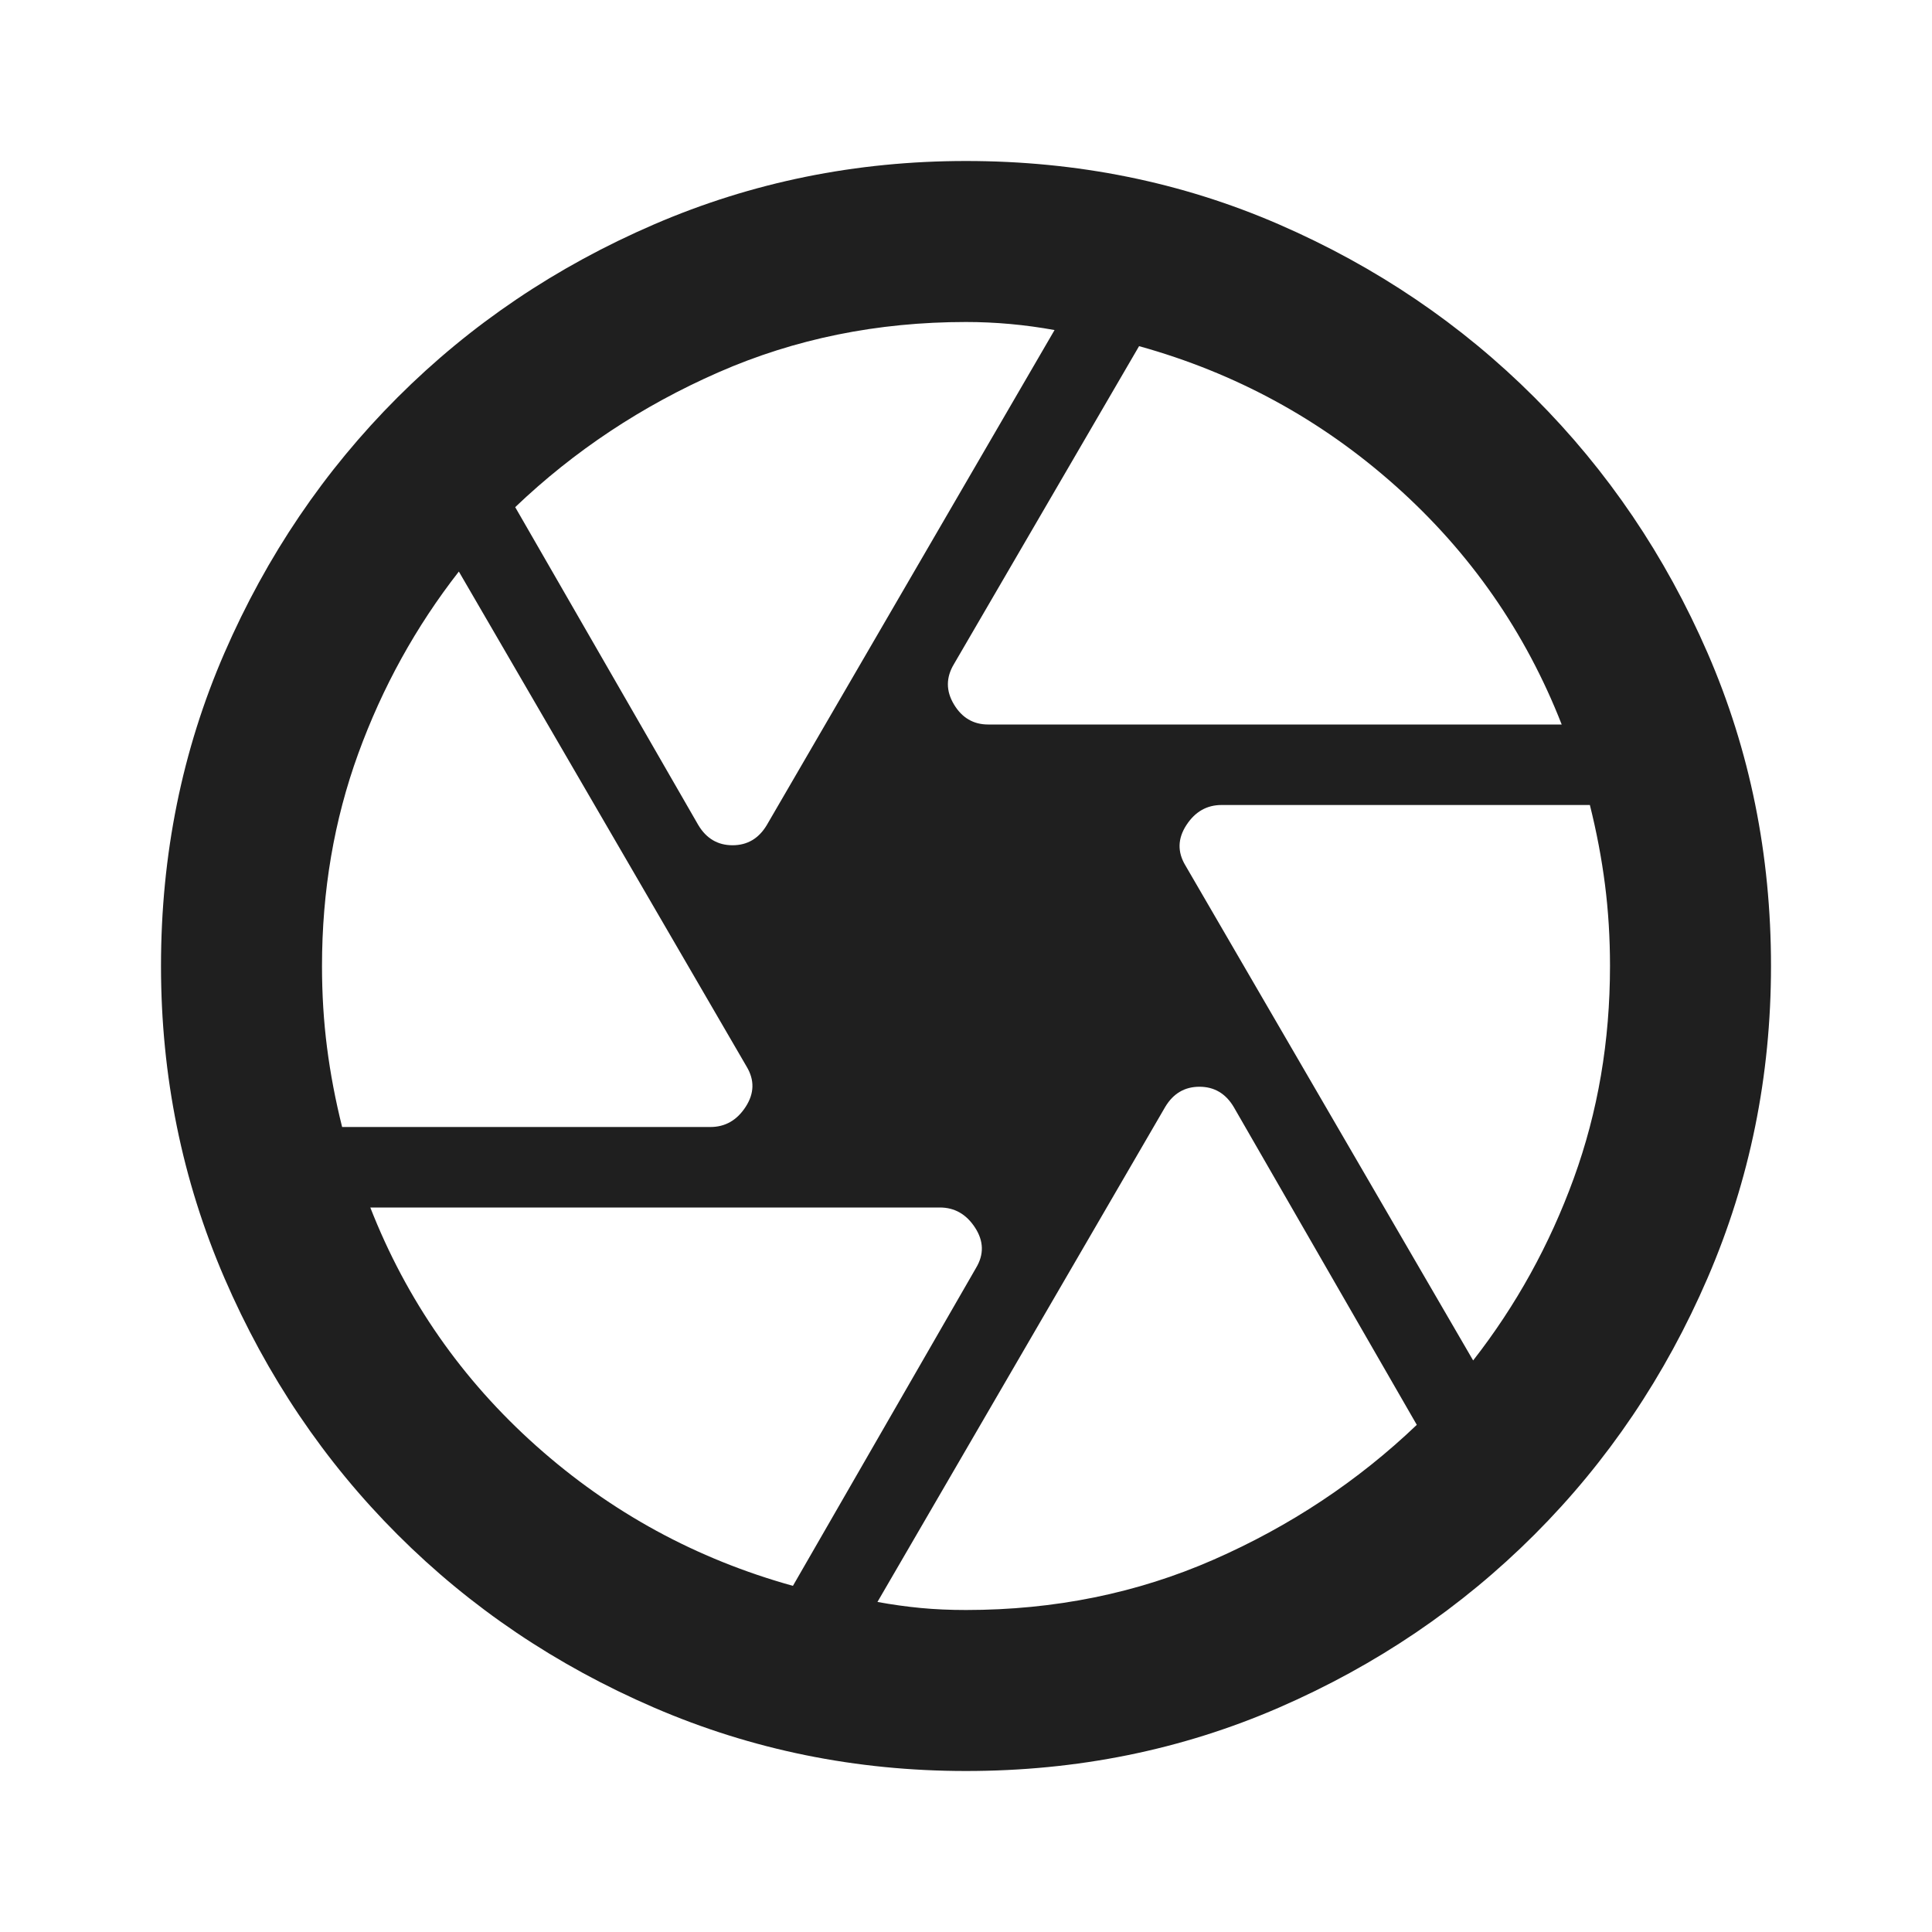
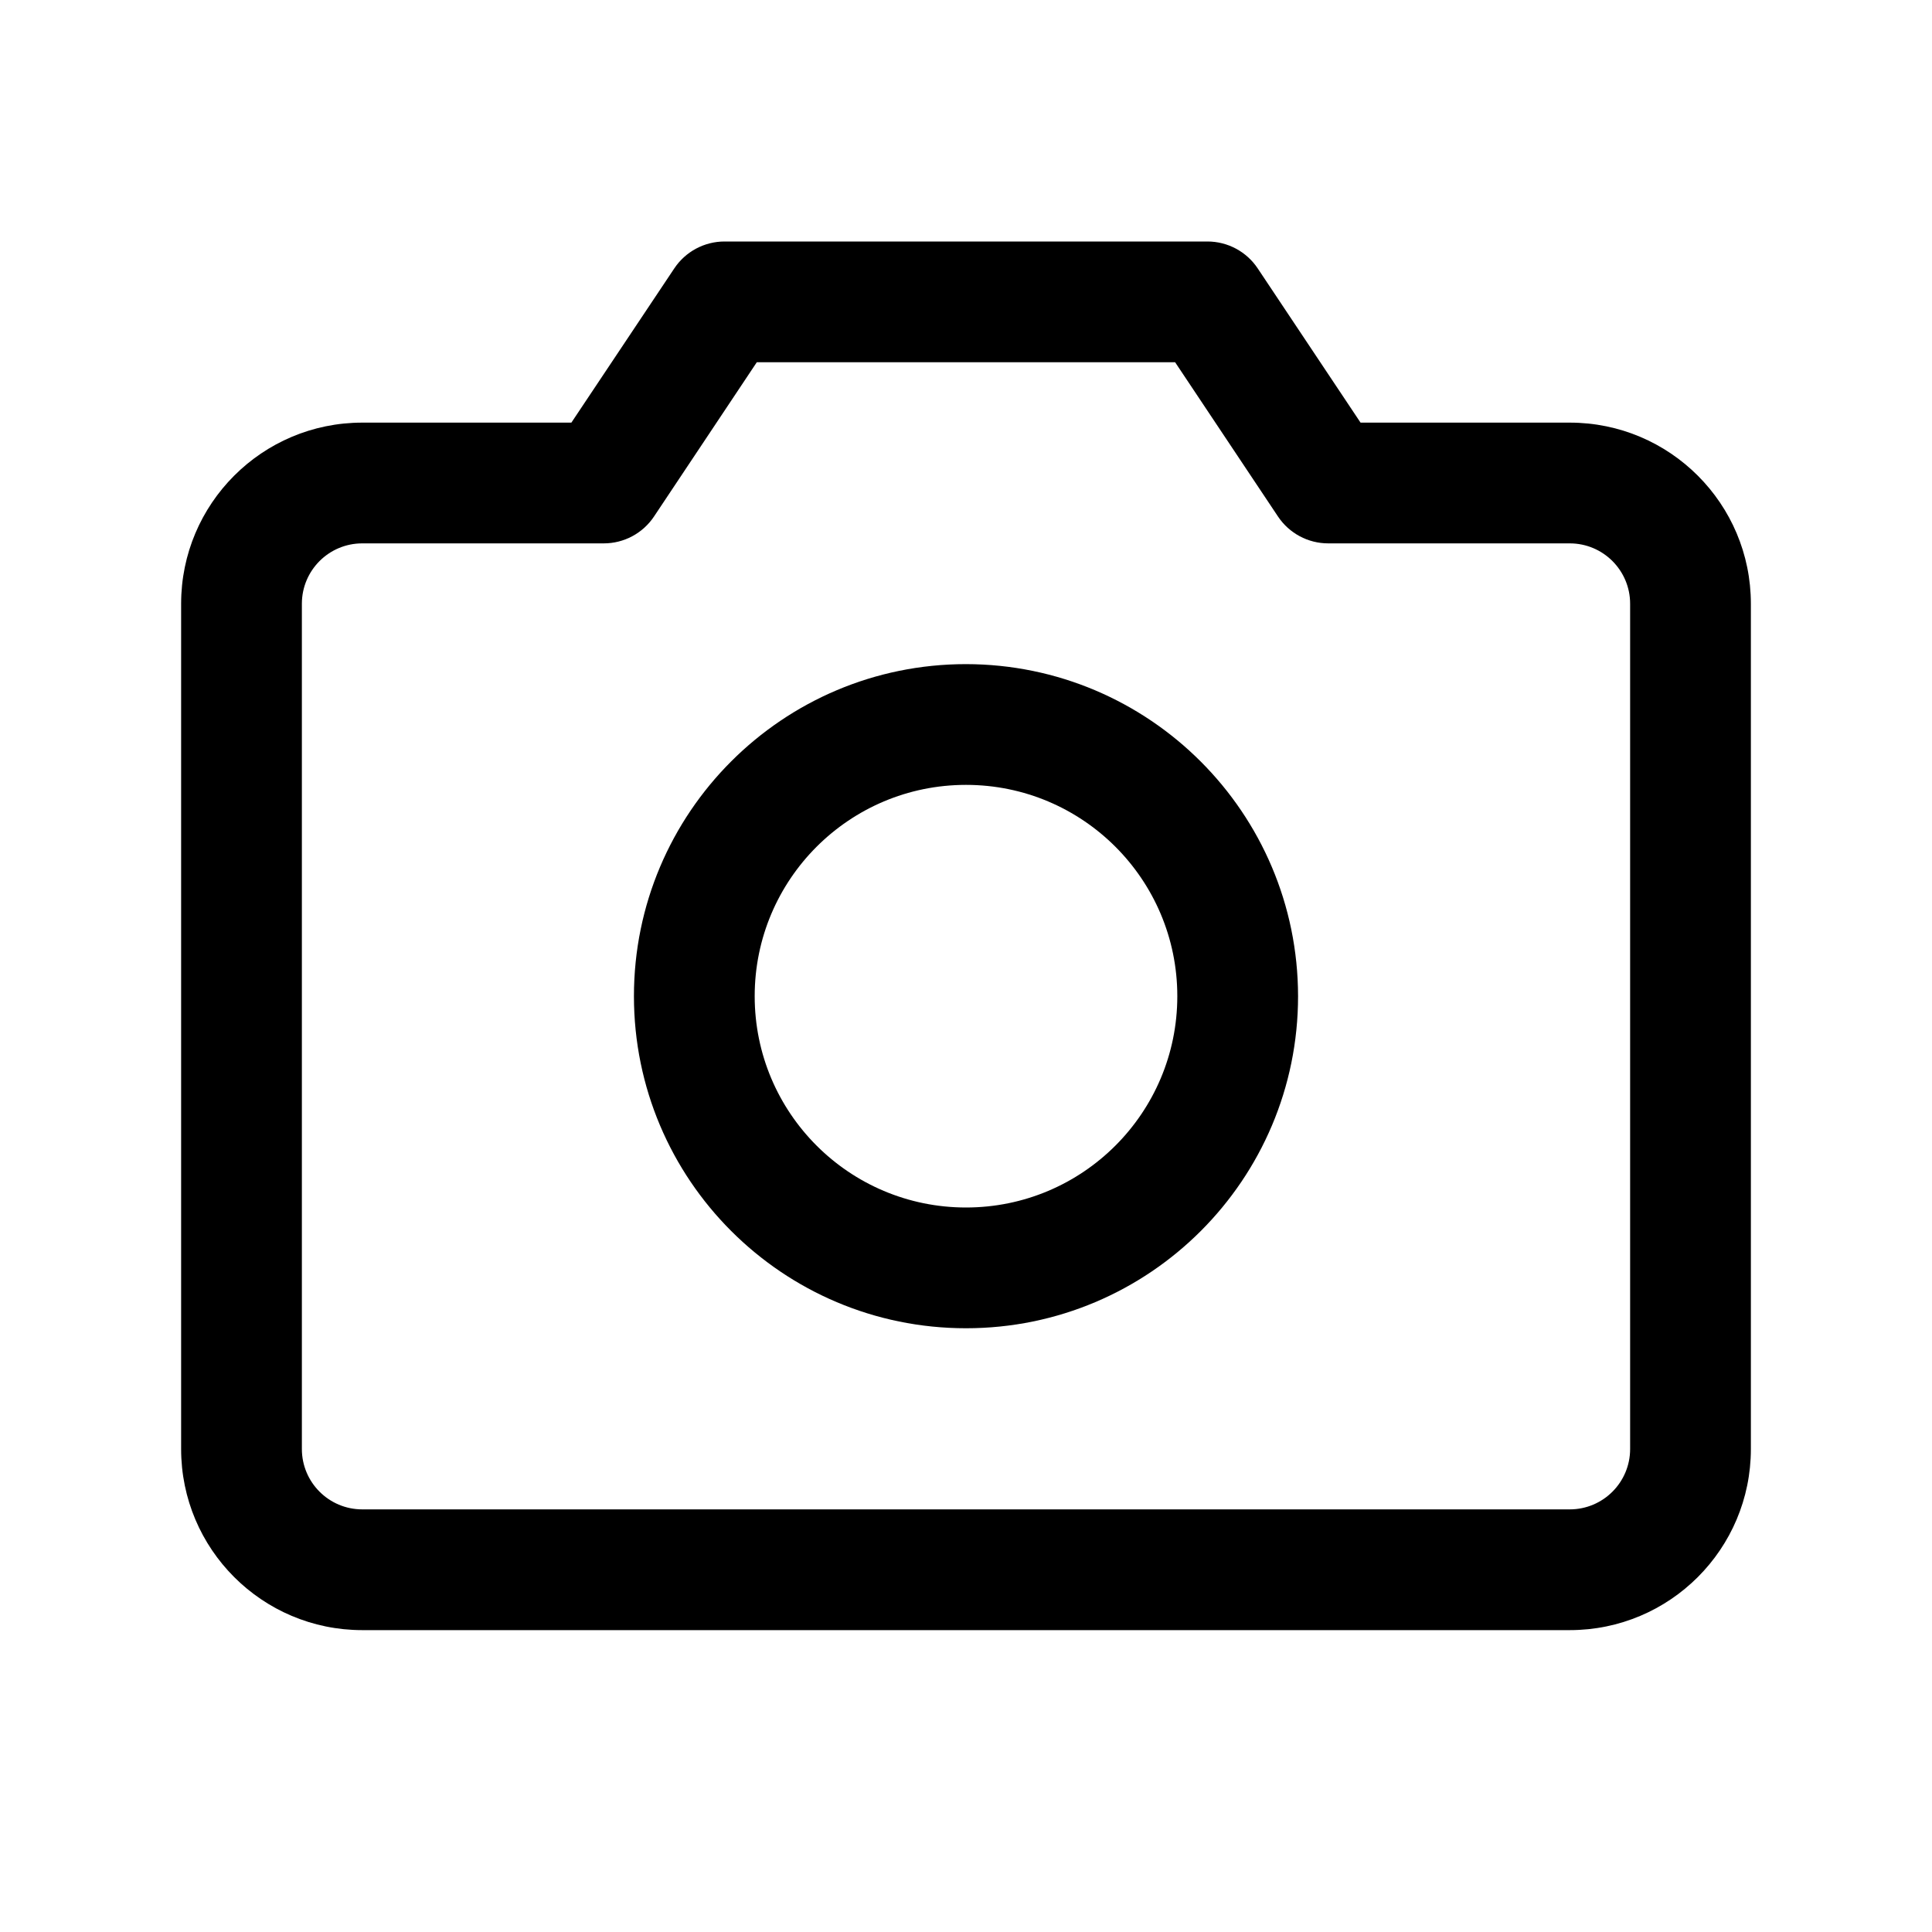
- <svg xmlns="http://www.w3.org/2000/svg" height="24px" viewBox="0 -960 960 960" width="24px" fill="#1f1f1f">
-   <path d="M491-600h285q-27-69-82.5-118.5T566-788l-92 158q-6 10 0 20t17 10Zm-144 50q6 10 17 10t17-10l143-246q-11-2-22-3t-22-1q-66 0-123 25t-101 67l91 158ZM170-400h183q11 0 17.5-10t.5-20L228-676q-32 41-50 90.5T160-480q0 21 2.5 40.5T170-400Zm224 228 91-158q6-10-.5-20T467-360H184q27 69 82.5 118.5T394-172Zm86 12q66 0 123-25t101-67l-91-158q-6-10-17-10t-17 10L436-164q11 2 21.5 3t22.5 1Zm252-124q32-41 50-90.5T800-480q0-21-2.5-40.5T790-560H607q-11 0-17.5 10t-.5 20l143 246ZM480-480Zm0 400q-82 0-155-31.5t-127.5-86Q143-252 111.5-325T80-480q0-83 31.5-155.5t86-127Q252-817 325-848.5T480-880q83 0 155.5 31.5t127 86q54.5 54.5 86 127T880-480q0 82-31.5 155t-86 127.5q-54.5 54.5-127 86T480-80Z" />
+ <svg xmlns="http://www.w3.org/2000/svg" width="32" height="32" fill="#000000" viewBox="0 0 256 256">
+   <path d="M208,56H180.28L166.65,35.56A8,8,0,0,0,160,32H96a8,8,0,0,0-6.65,3.56L75.71,56H48A24,24,0,0,0,24,80V192a24,24,0,0,0,24,24H208a24,24,0,0,0,24-24V80A24,24,0,0,0,208,56Zm8,136a8,8,0,0,1-8,8H48a8,8,0,0,1-8-8V80a8,8,0,0,1,8-8H80a8,8,0,0,0,6.66-3.56L100.28,48h55.43l13.63,20.44A8,8,0,0,0,176,72h32a8,8,0,0,1,8,8ZM128,88a44,44,0,1,0,44,44A44.05,44.05,0,0,0,128,88Zm0,72a28,28,0,1,1,28-28A28,28,0,0,1,128,160Z" />
</svg>
